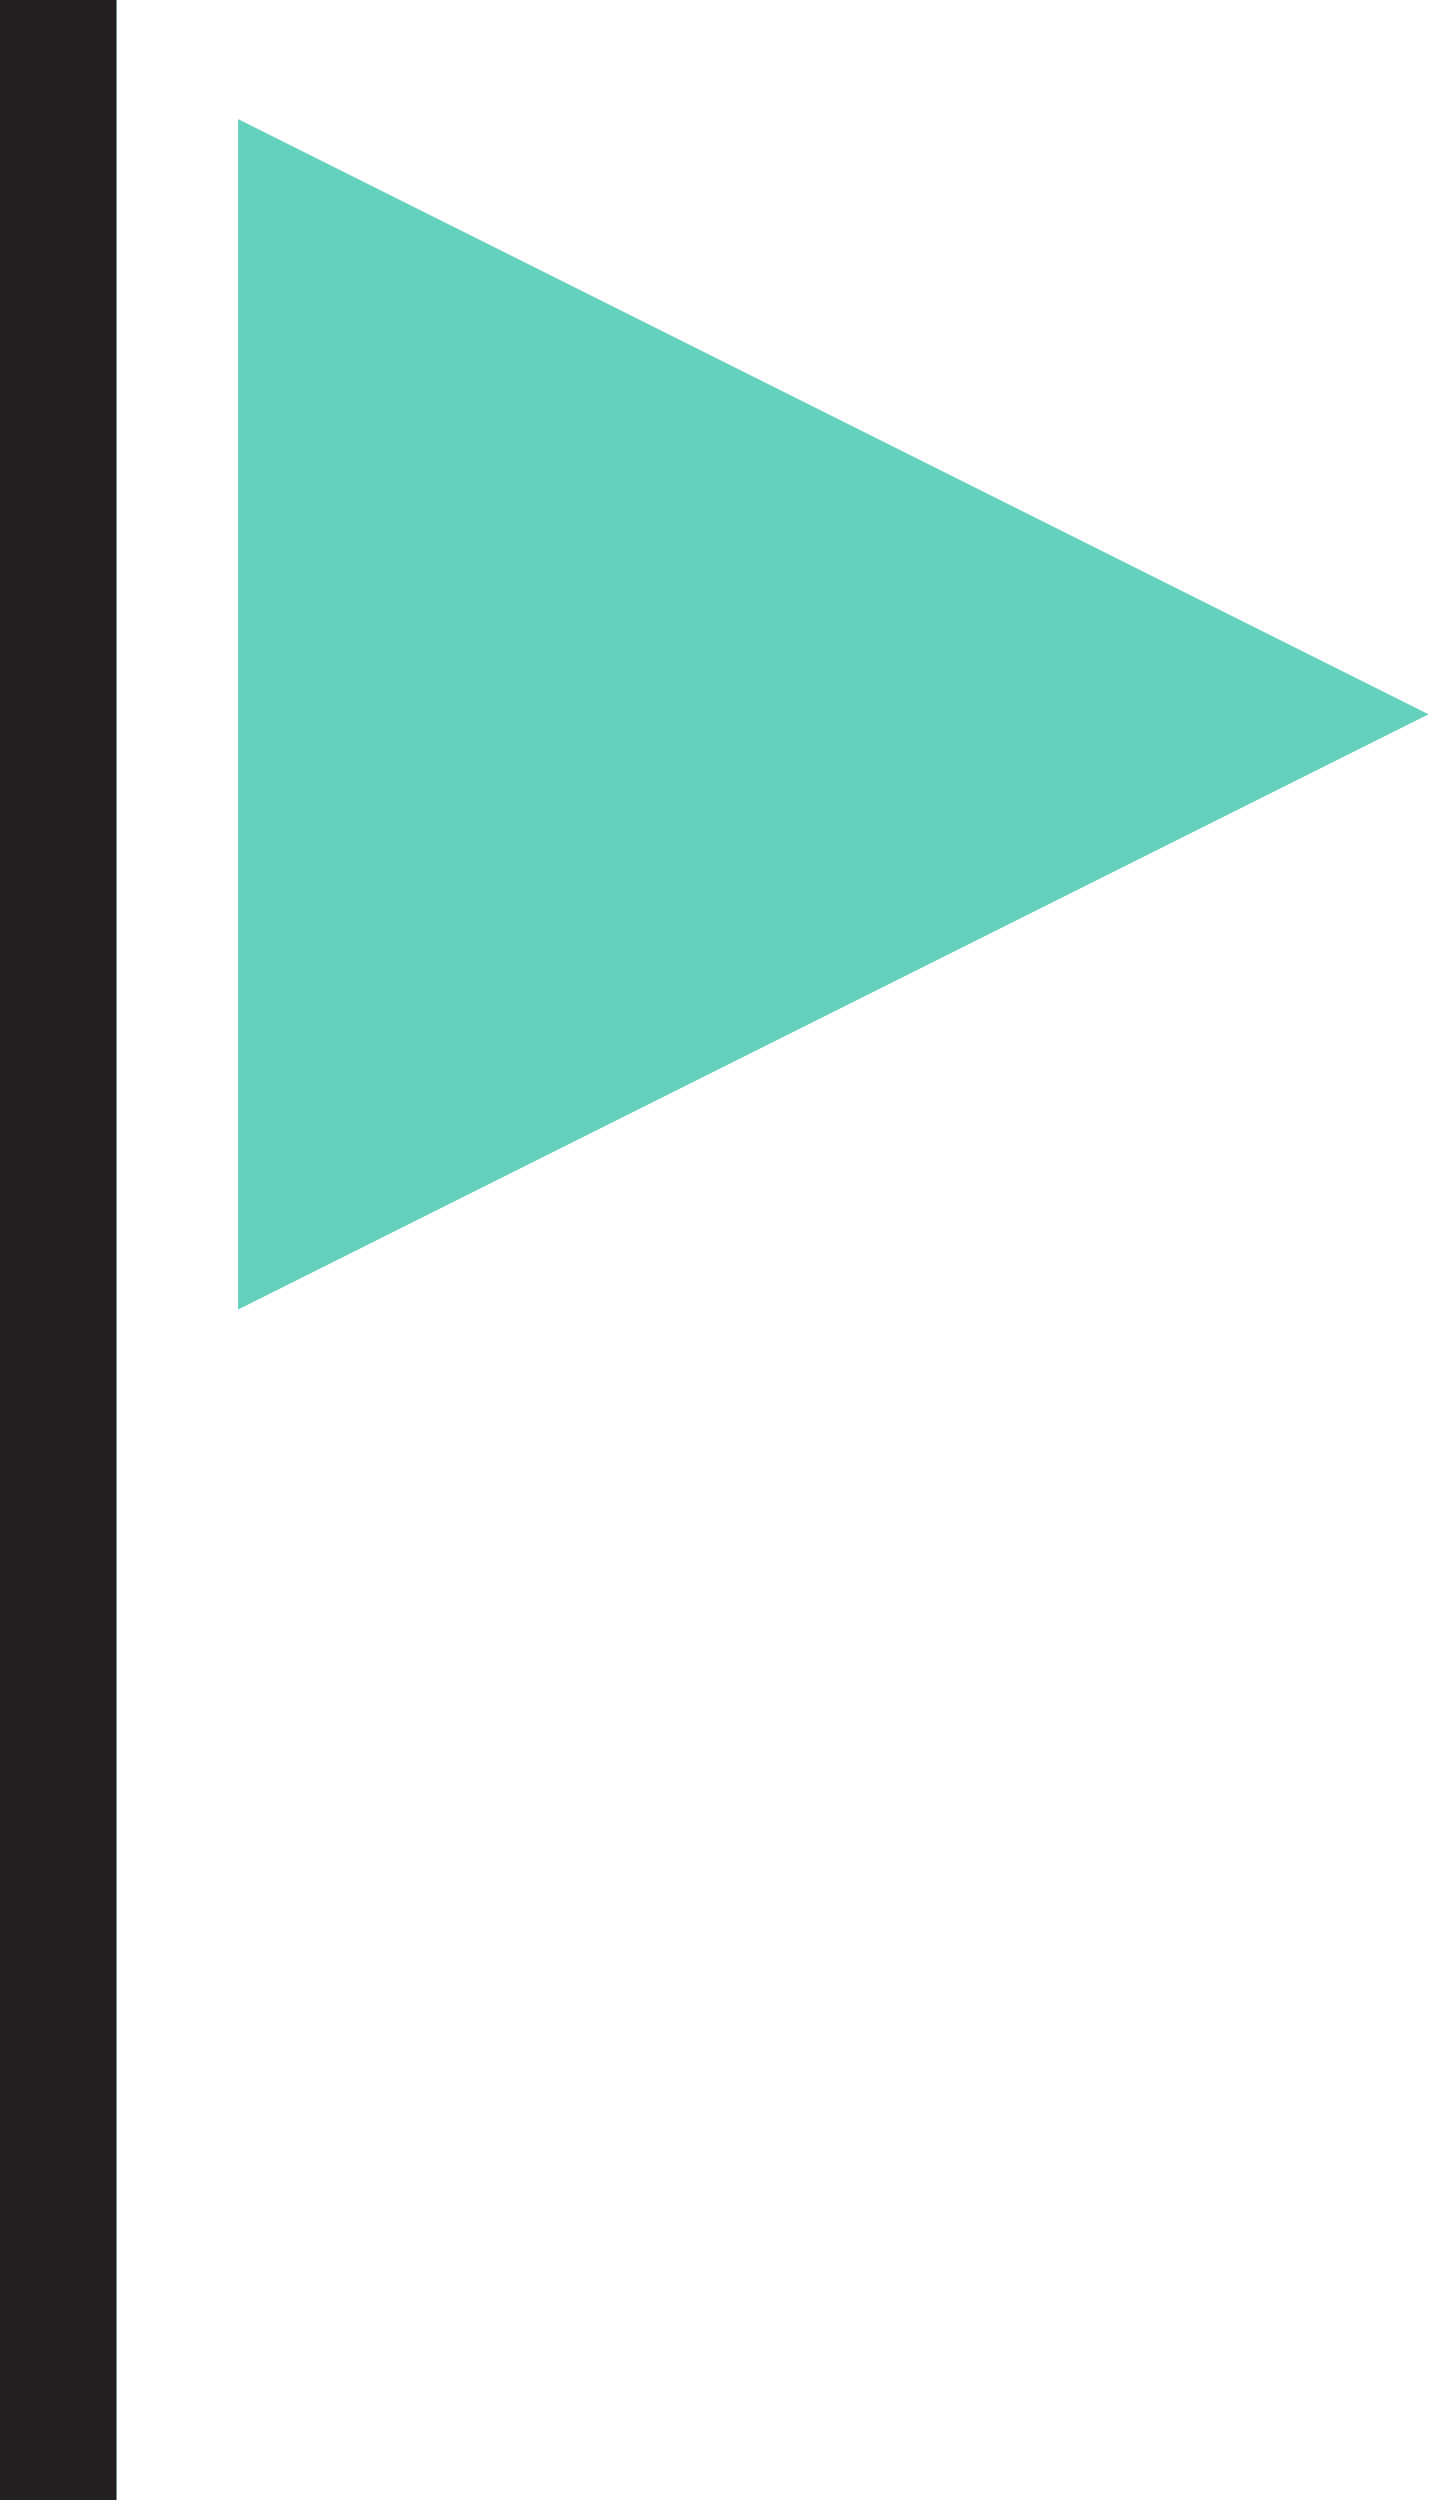
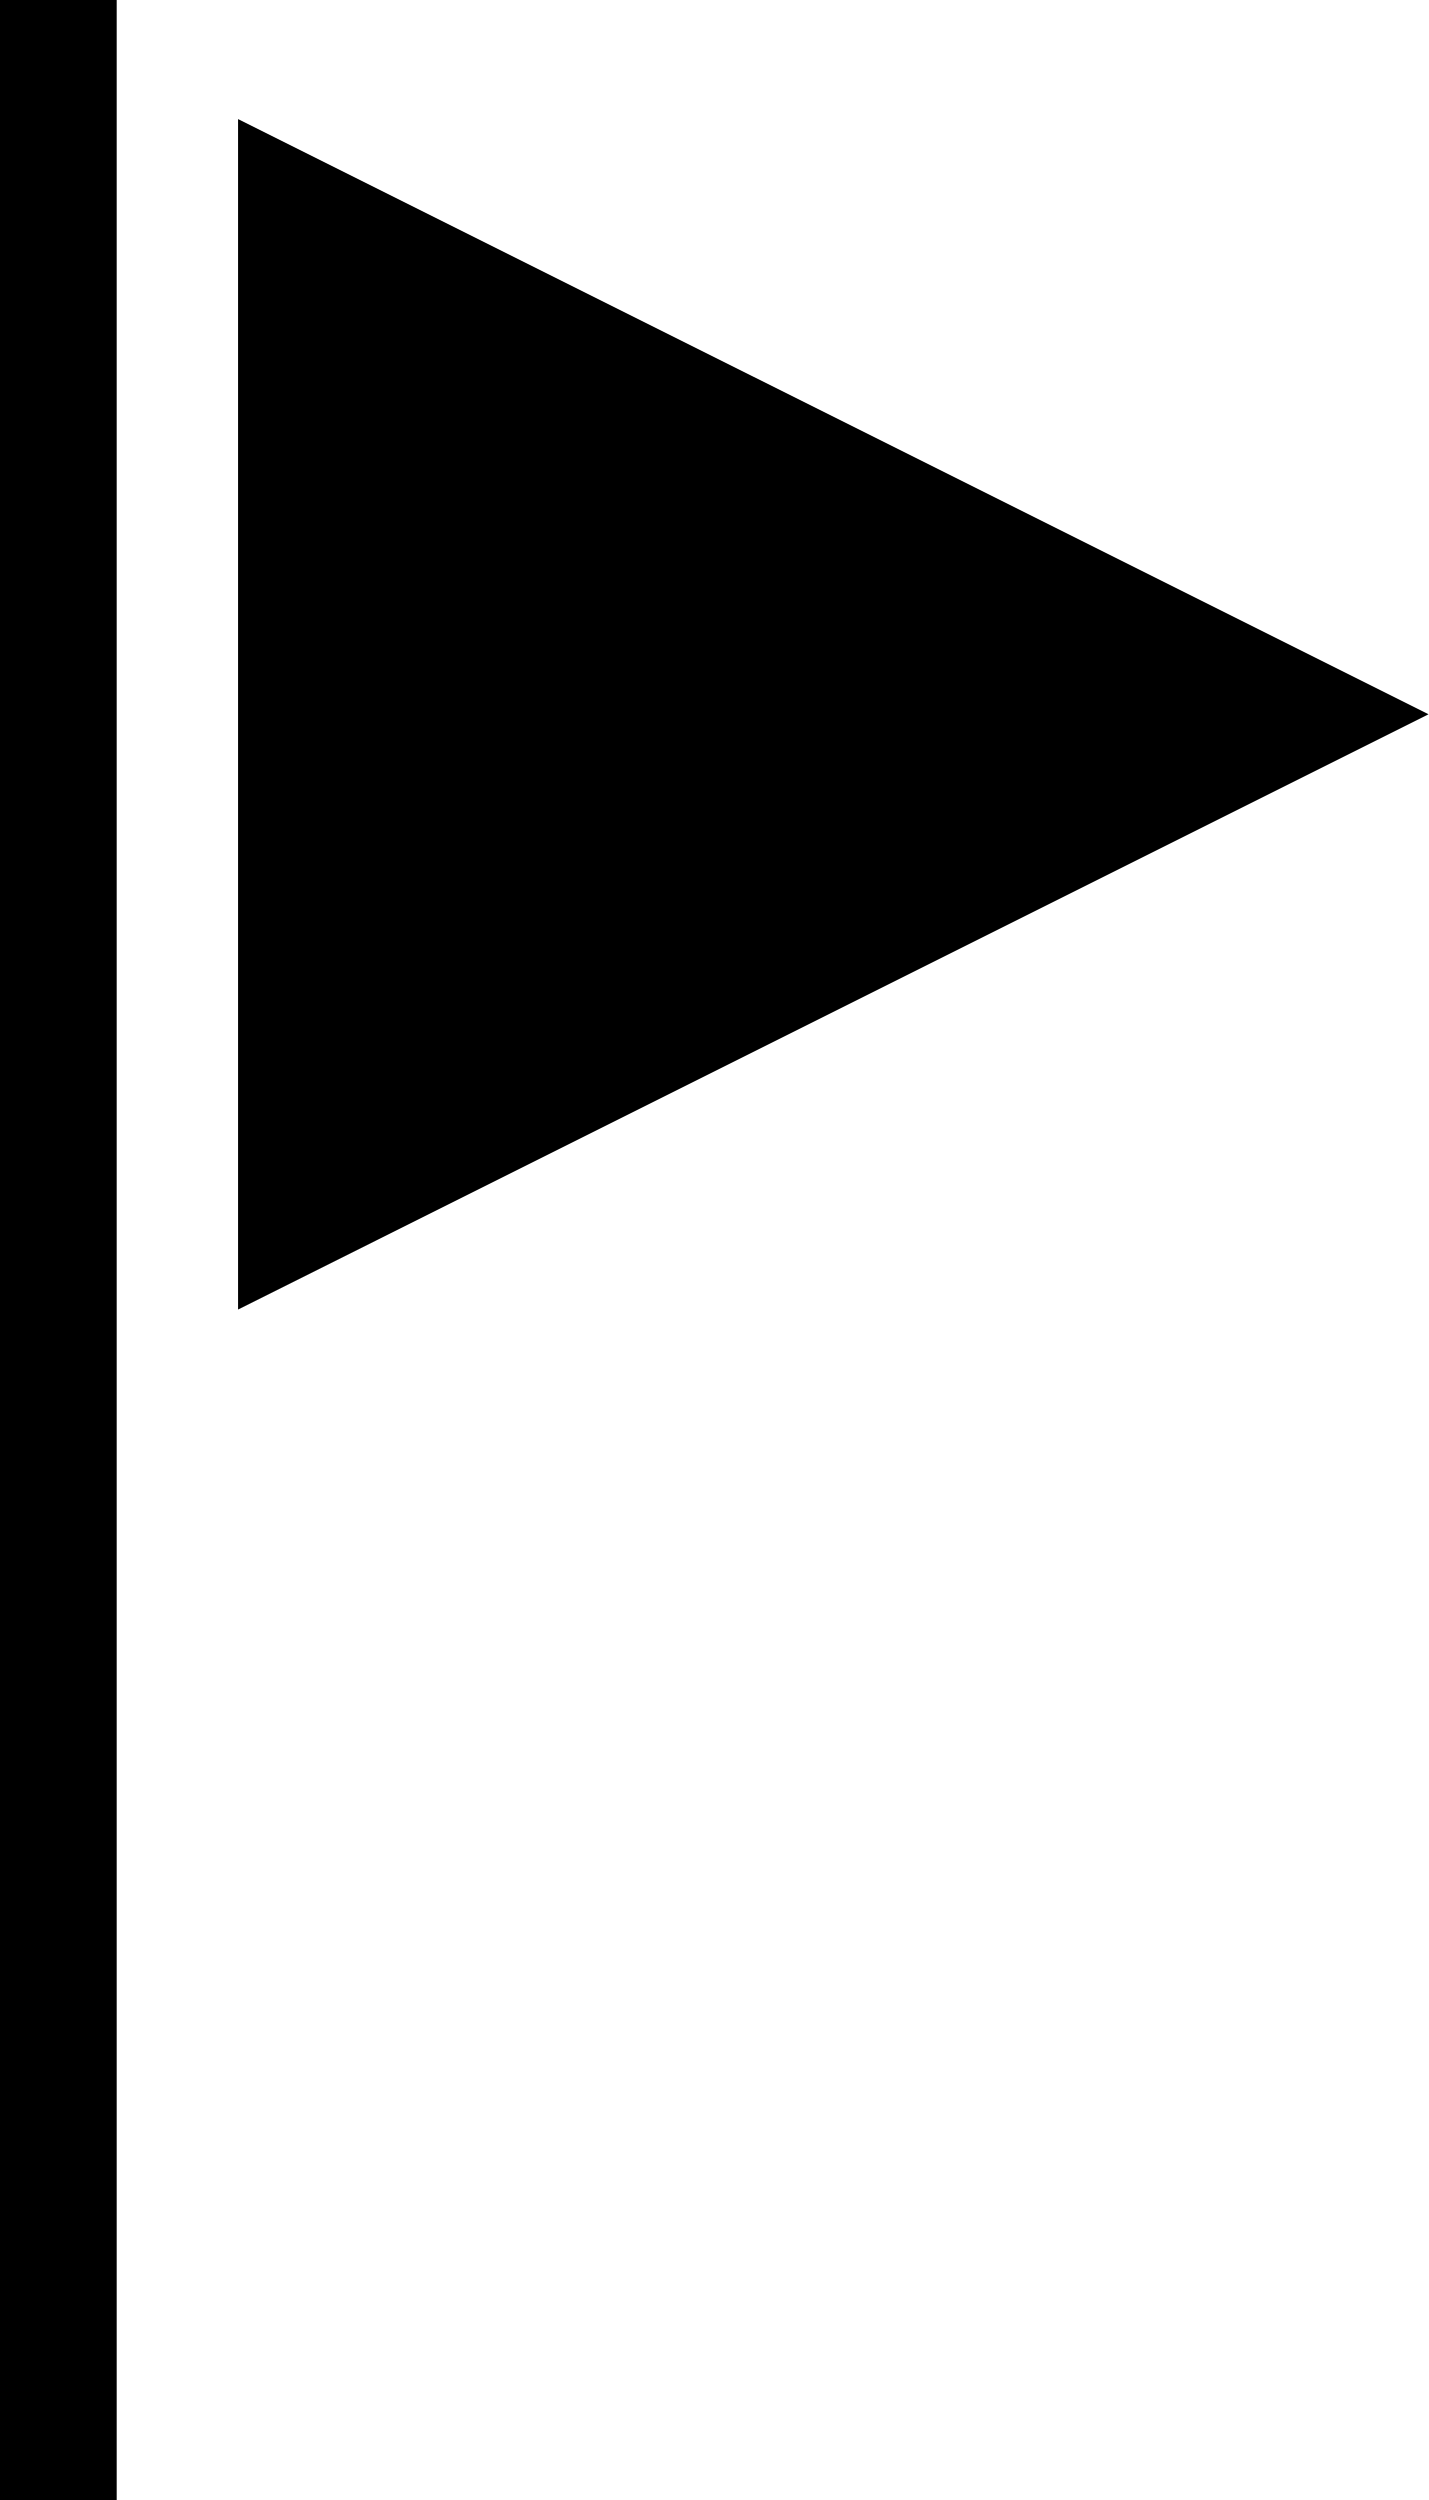
<svg xmlns="http://www.w3.org/2000/svg" width="46.68" height="81.691" viewBox="-11.34 -28.346 46.68 81.691">
-   <path fill="#63D1BB" d="M-3.561-24.455v38.9l38.9-19.451-38.9-19.449zm-7.779 77.801v-81.691h3.805v81.691h-3.805z" />
-   <path fill="#231F20" d="M-11.34-28.346h3.805v81.691h-3.805z" />
+   <path d="M-3.561-24.455v38.9l38.9-19.451-38.9-19.449zm-7.779 77.801v-81.691h3.805v81.691h-3.805z" />
+   <path d="M-11.34-28.346h3.805v81.691h-3.805z" />
</svg>
